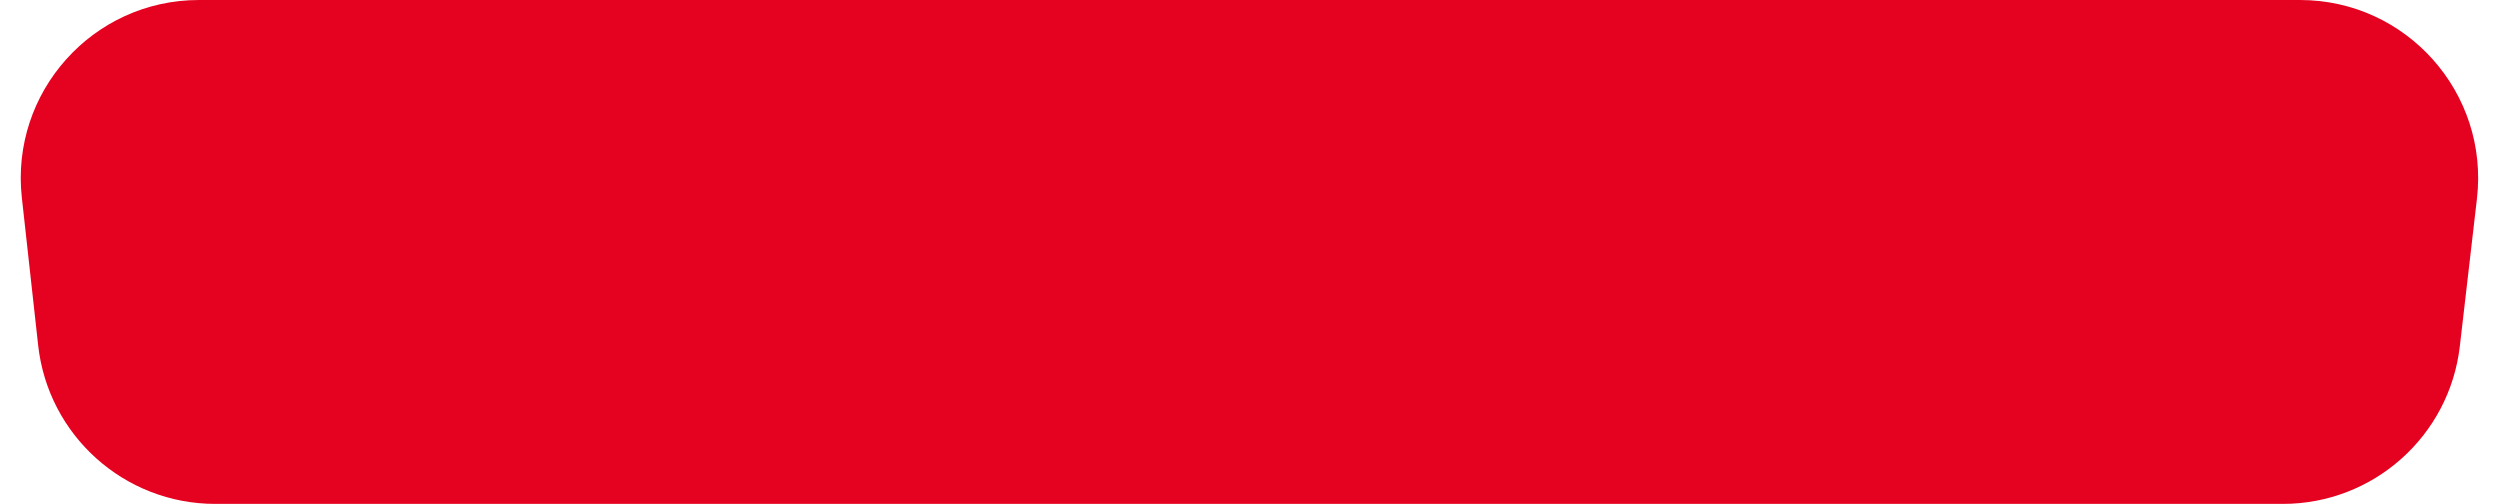
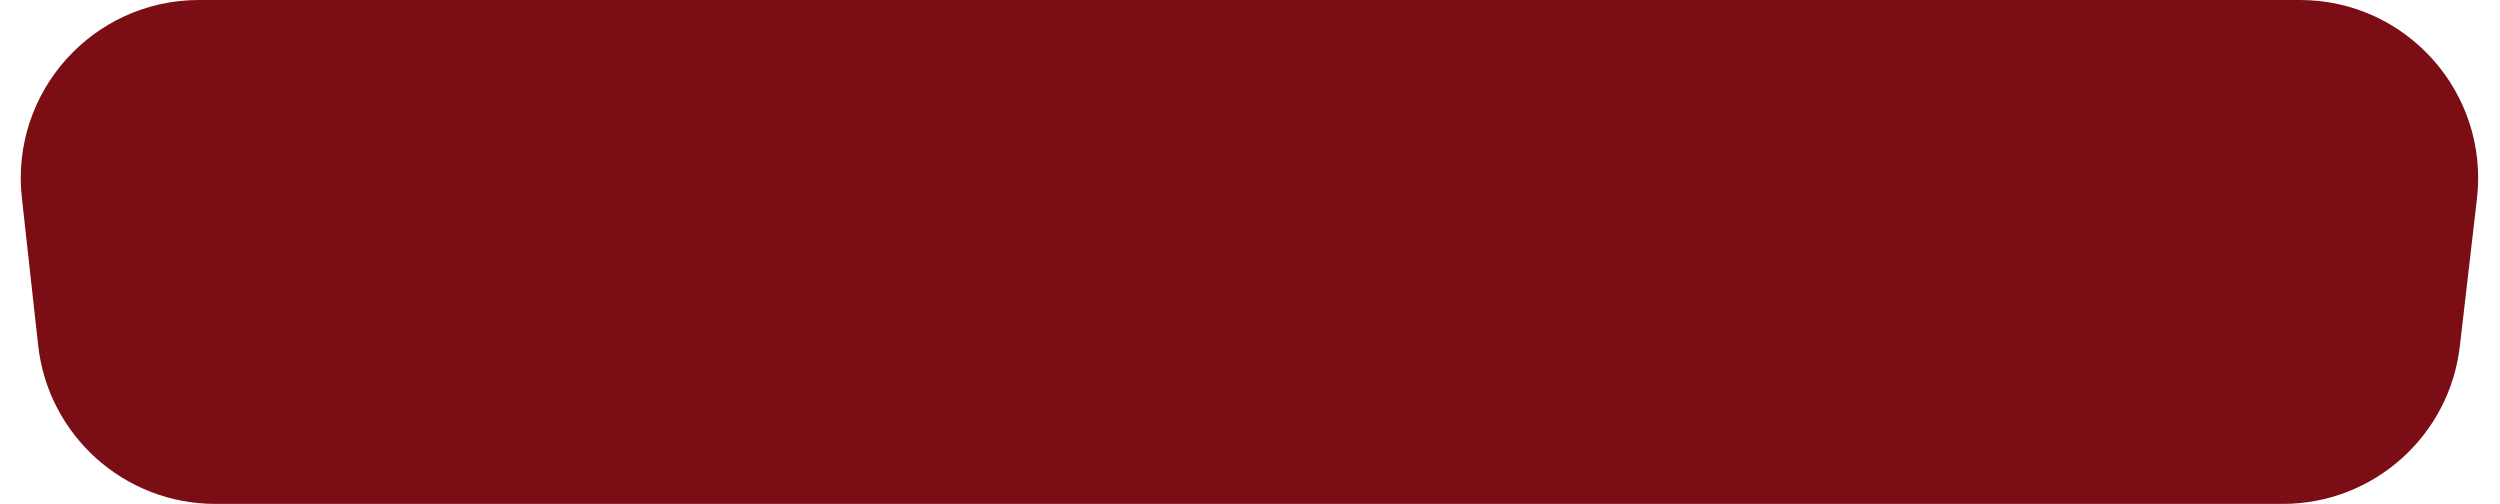
<svg xmlns="http://www.w3.org/2000/svg" preserveAspectRatio="none" overflow="visible" style="display: block;" width="449" height="90.5" viewBox="0 0 449 90.5" fill="none">
  <g id="bg drop shadow">
-     <path id="header_bg" d="M3.924 35.514C1.83 16.565 16.666 0 35.731 0H413.073C432.207 0 447.065 16.681 444.859 35.688L441.785 62.188C439.912 78.326 426.244 90.5 409.998 90.5H38.659C22.346 90.5 8.644 78.229 6.852 62.014L3.924 35.514Z" fill="#E50220" />
+     <path id="header_bg" d="M3.924 35.514C1.83 16.565 16.666 0 35.731 0H413.073C432.207 0 447.065 16.681 444.859 35.688L441.785 62.188C439.912 78.326 426.244 90.5 409.998 90.5H38.659C22.346 90.5 8.644 78.229 6.852 62.014L3.924 35.514Z" fill="#7B0D14" />
  </g>
</svg>
